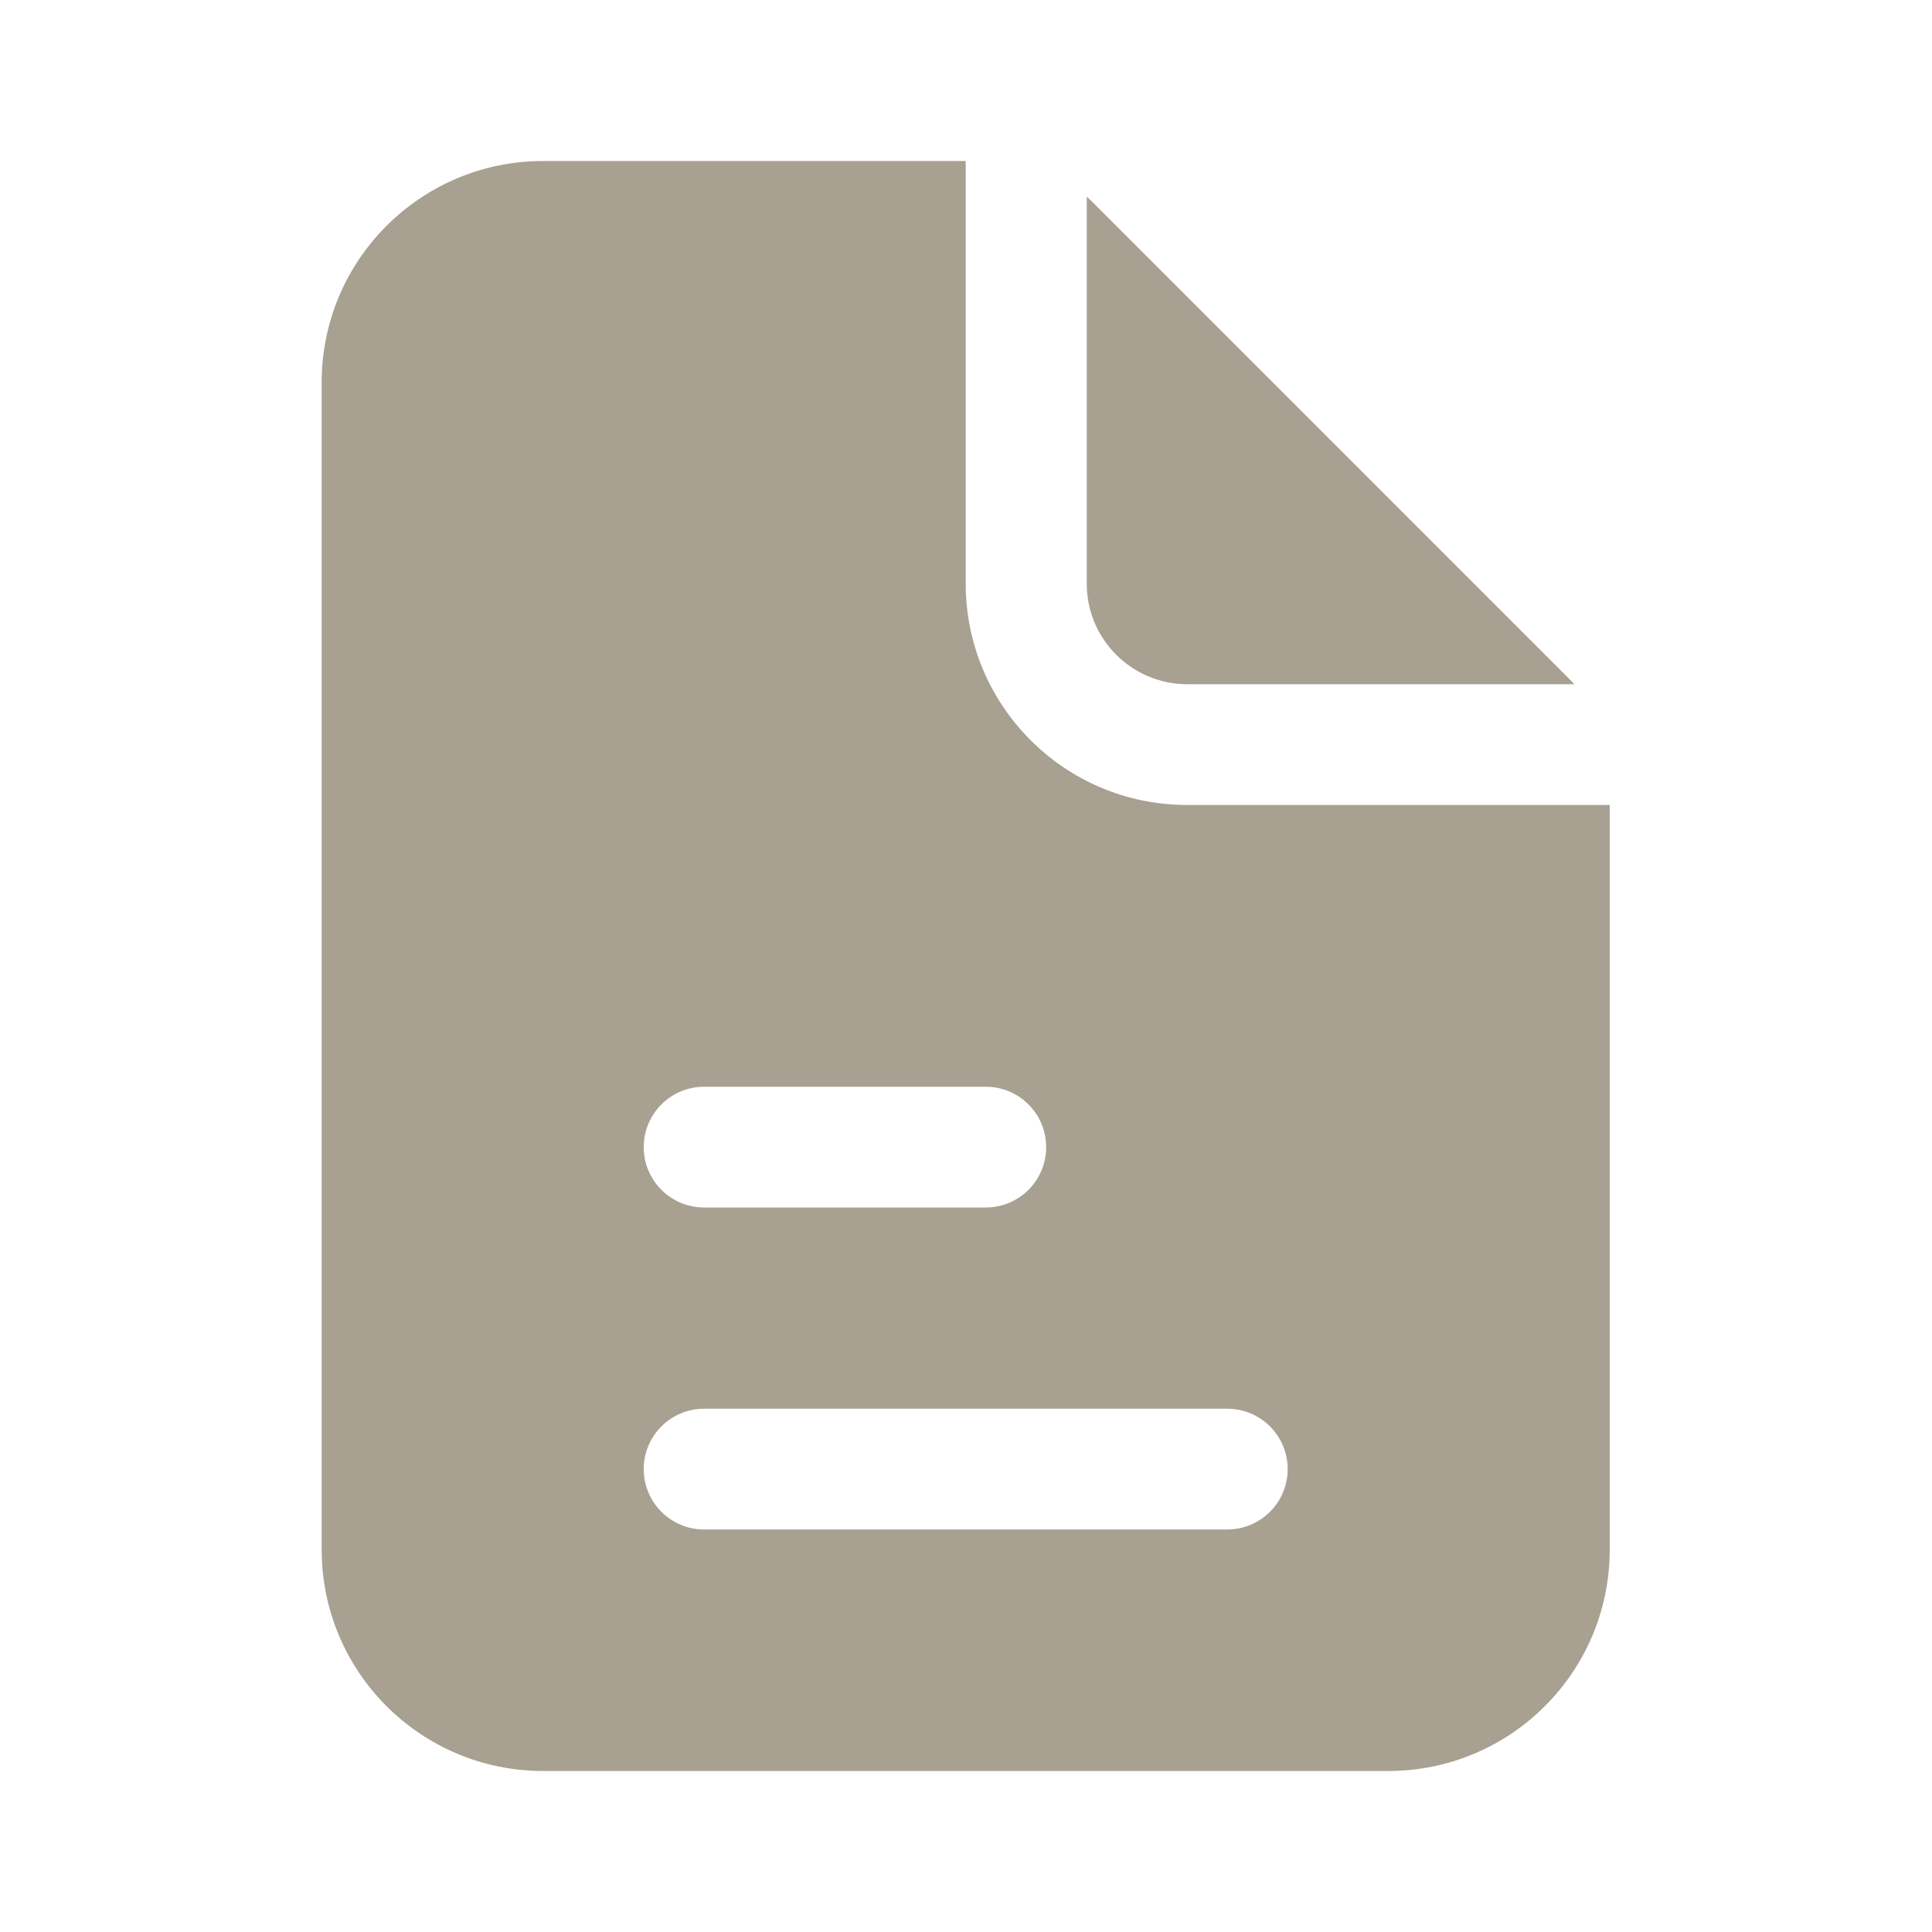
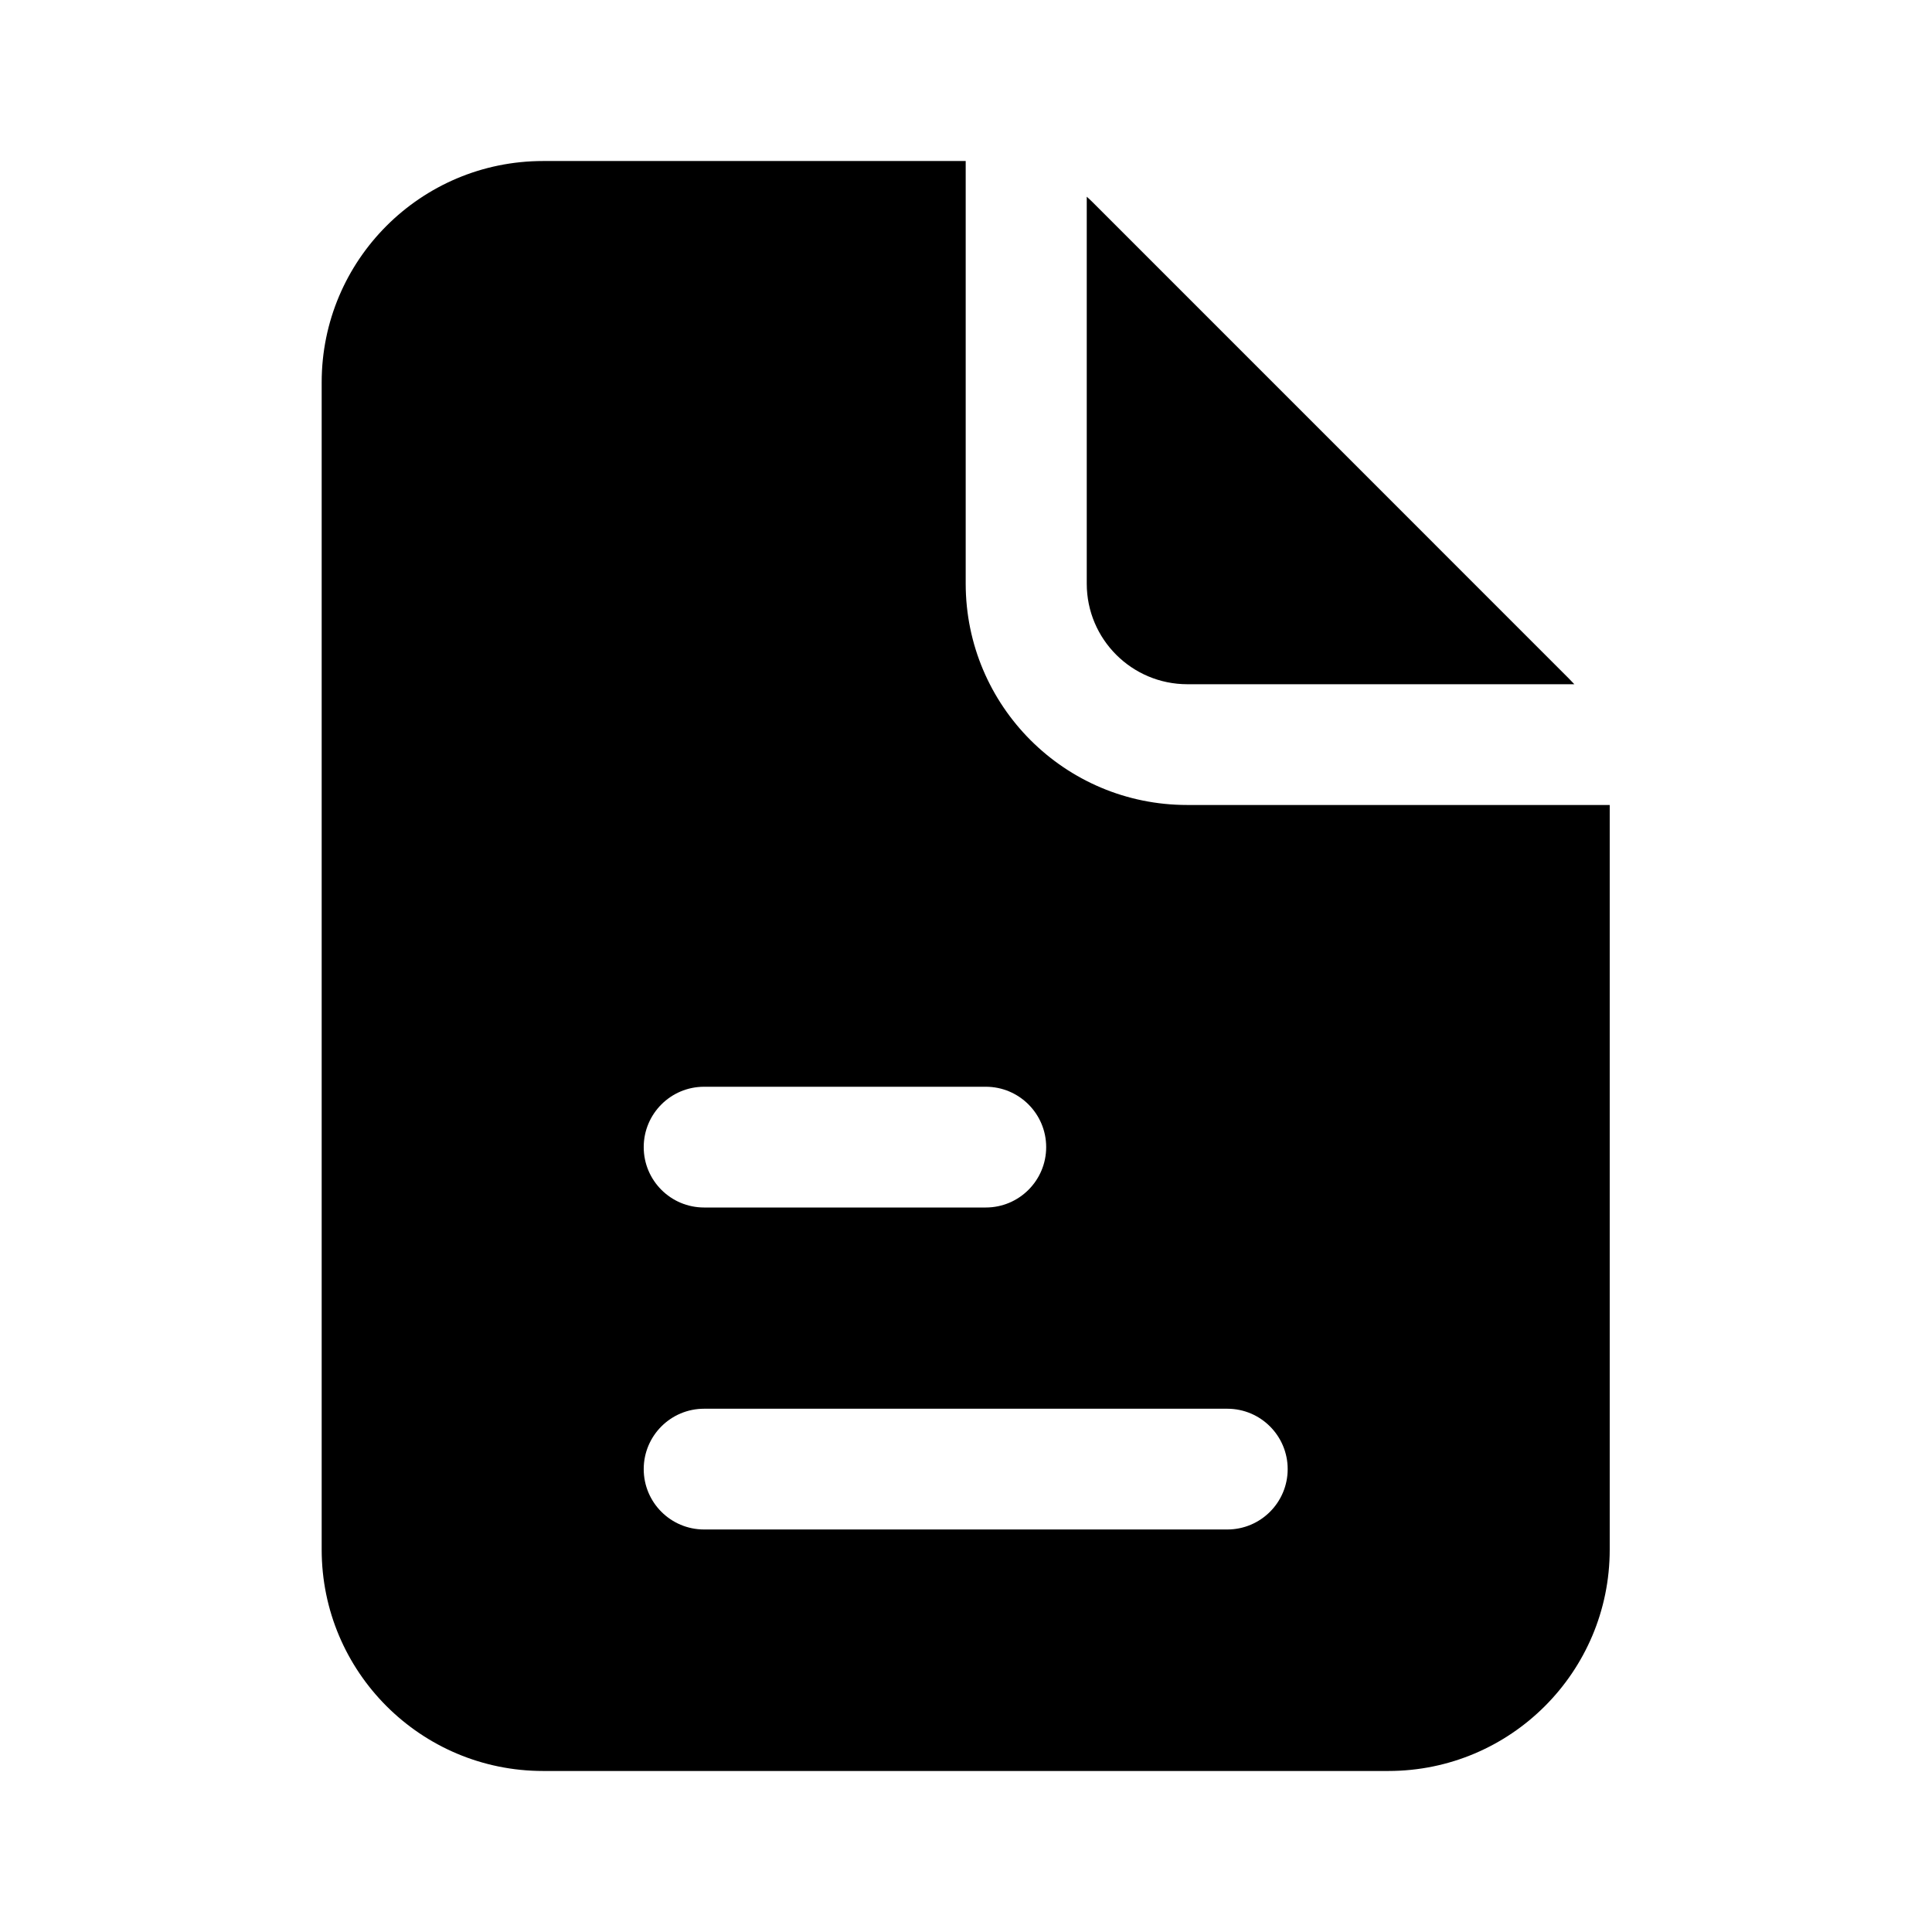
<svg xmlns="http://www.w3.org/2000/svg" width="32" height="32" viewBox="0 0 32 32" fill="none">
-   <path fill-rule="evenodd" clip-rule="evenodd" d="M15.995 2.667H8.995C6.97 2.667 5.328 4.308 5.328 6.333V25.666C5.328 27.692 6.97 29.333 8.995 29.333H22.995C25.02 29.333 26.662 27.692 26.662 25.666V13.333H19.662C17.636 13.333 15.995 11.691 15.995 9.666V2.667ZM10.662 19C10.662 18.448 11.109 18 11.662 18H16.328C16.88 18 17.328 18.448 17.328 19C17.328 19.552 16.88 20 16.328 20H11.662C11.109 20 10.662 19.552 10.662 19ZM11.662 23.333C11.109 23.333 10.662 23.781 10.662 24.333C10.662 24.885 11.109 25.333 11.662 25.333H20.328C20.88 25.333 21.328 24.885 21.328 24.333C21.328 23.781 20.88 23.333 20.328 23.333H11.662Z" fill="#A8A091" />
-   <path d="M26.076 11.333C26.046 11.3 26.015 11.268 25.983 11.236L18.098 3.35C18.066 3.318 18.033 3.288 18 3.258V9.667C18 10.587 18.746 11.333 19.667 11.333H26.076Z" fill="#A8A091" />
+   <path fill-rule="evenodd" clip-rule="evenodd" d="M15.995 2.667H8.995C6.97 2.667 5.328 4.308 5.328 6.333V25.666C5.328 27.692 6.97 29.333 8.995 29.333H22.995C25.02 29.333 26.662 27.692 26.662 25.666V13.333H19.662C17.636 13.333 15.995 11.691 15.995 9.666V2.667ZM10.662 19C10.662 18.448 11.109 18 11.662 18H16.328C16.88 18 17.328 18.448 17.328 19C17.328 19.552 16.88 20 16.328 20H11.662C11.109 20 10.662 19.552 10.662 19ZM11.662 23.333C11.109 23.333 10.662 23.781 10.662 24.333C10.662 24.885 11.109 25.333 11.662 25.333H20.328C20.88 25.333 21.328 24.885 21.328 24.333C21.328 23.781 20.88 23.333 20.328 23.333H11.662Z" fill="currentColor" />
+   <path d="M26.076 11.333C26.046 11.3 26.015 11.268 25.983 11.236L18.098 3.35C18.066 3.318 18.033 3.288 18 3.258V9.667C18 10.587 18.746 11.333 19.667 11.333H26.076Z" fill="currentColor" />
</svg>
